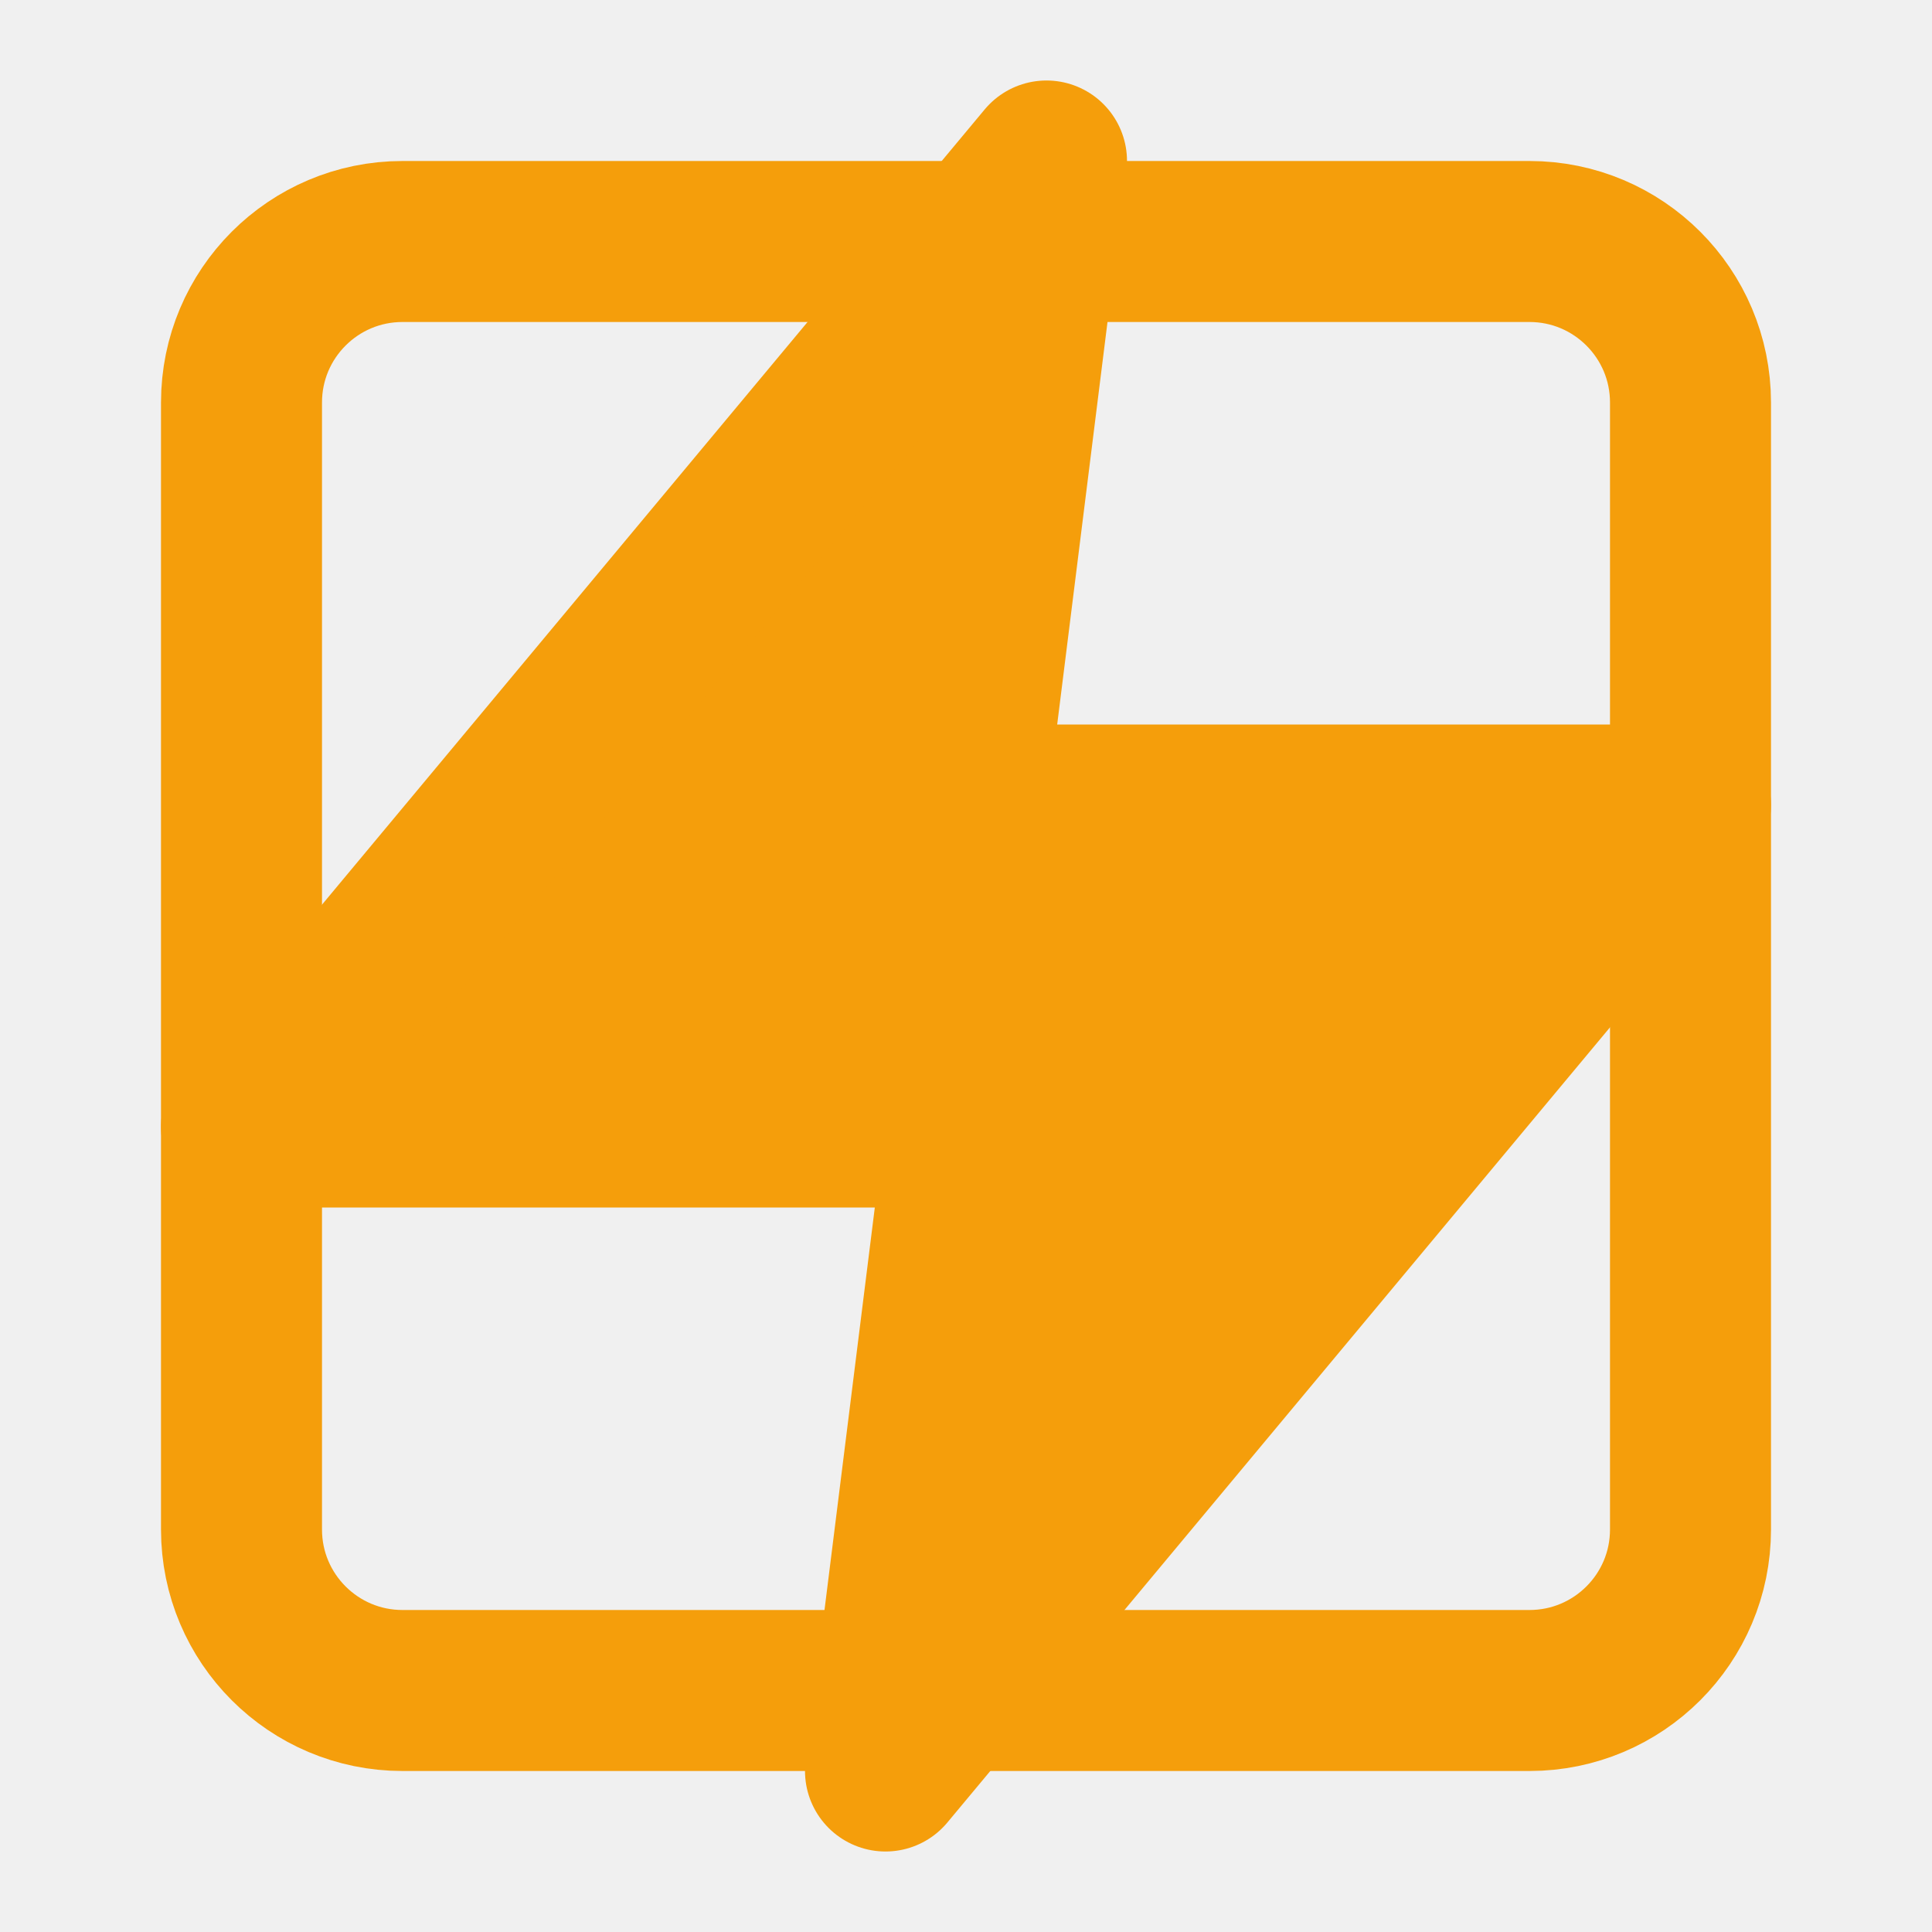
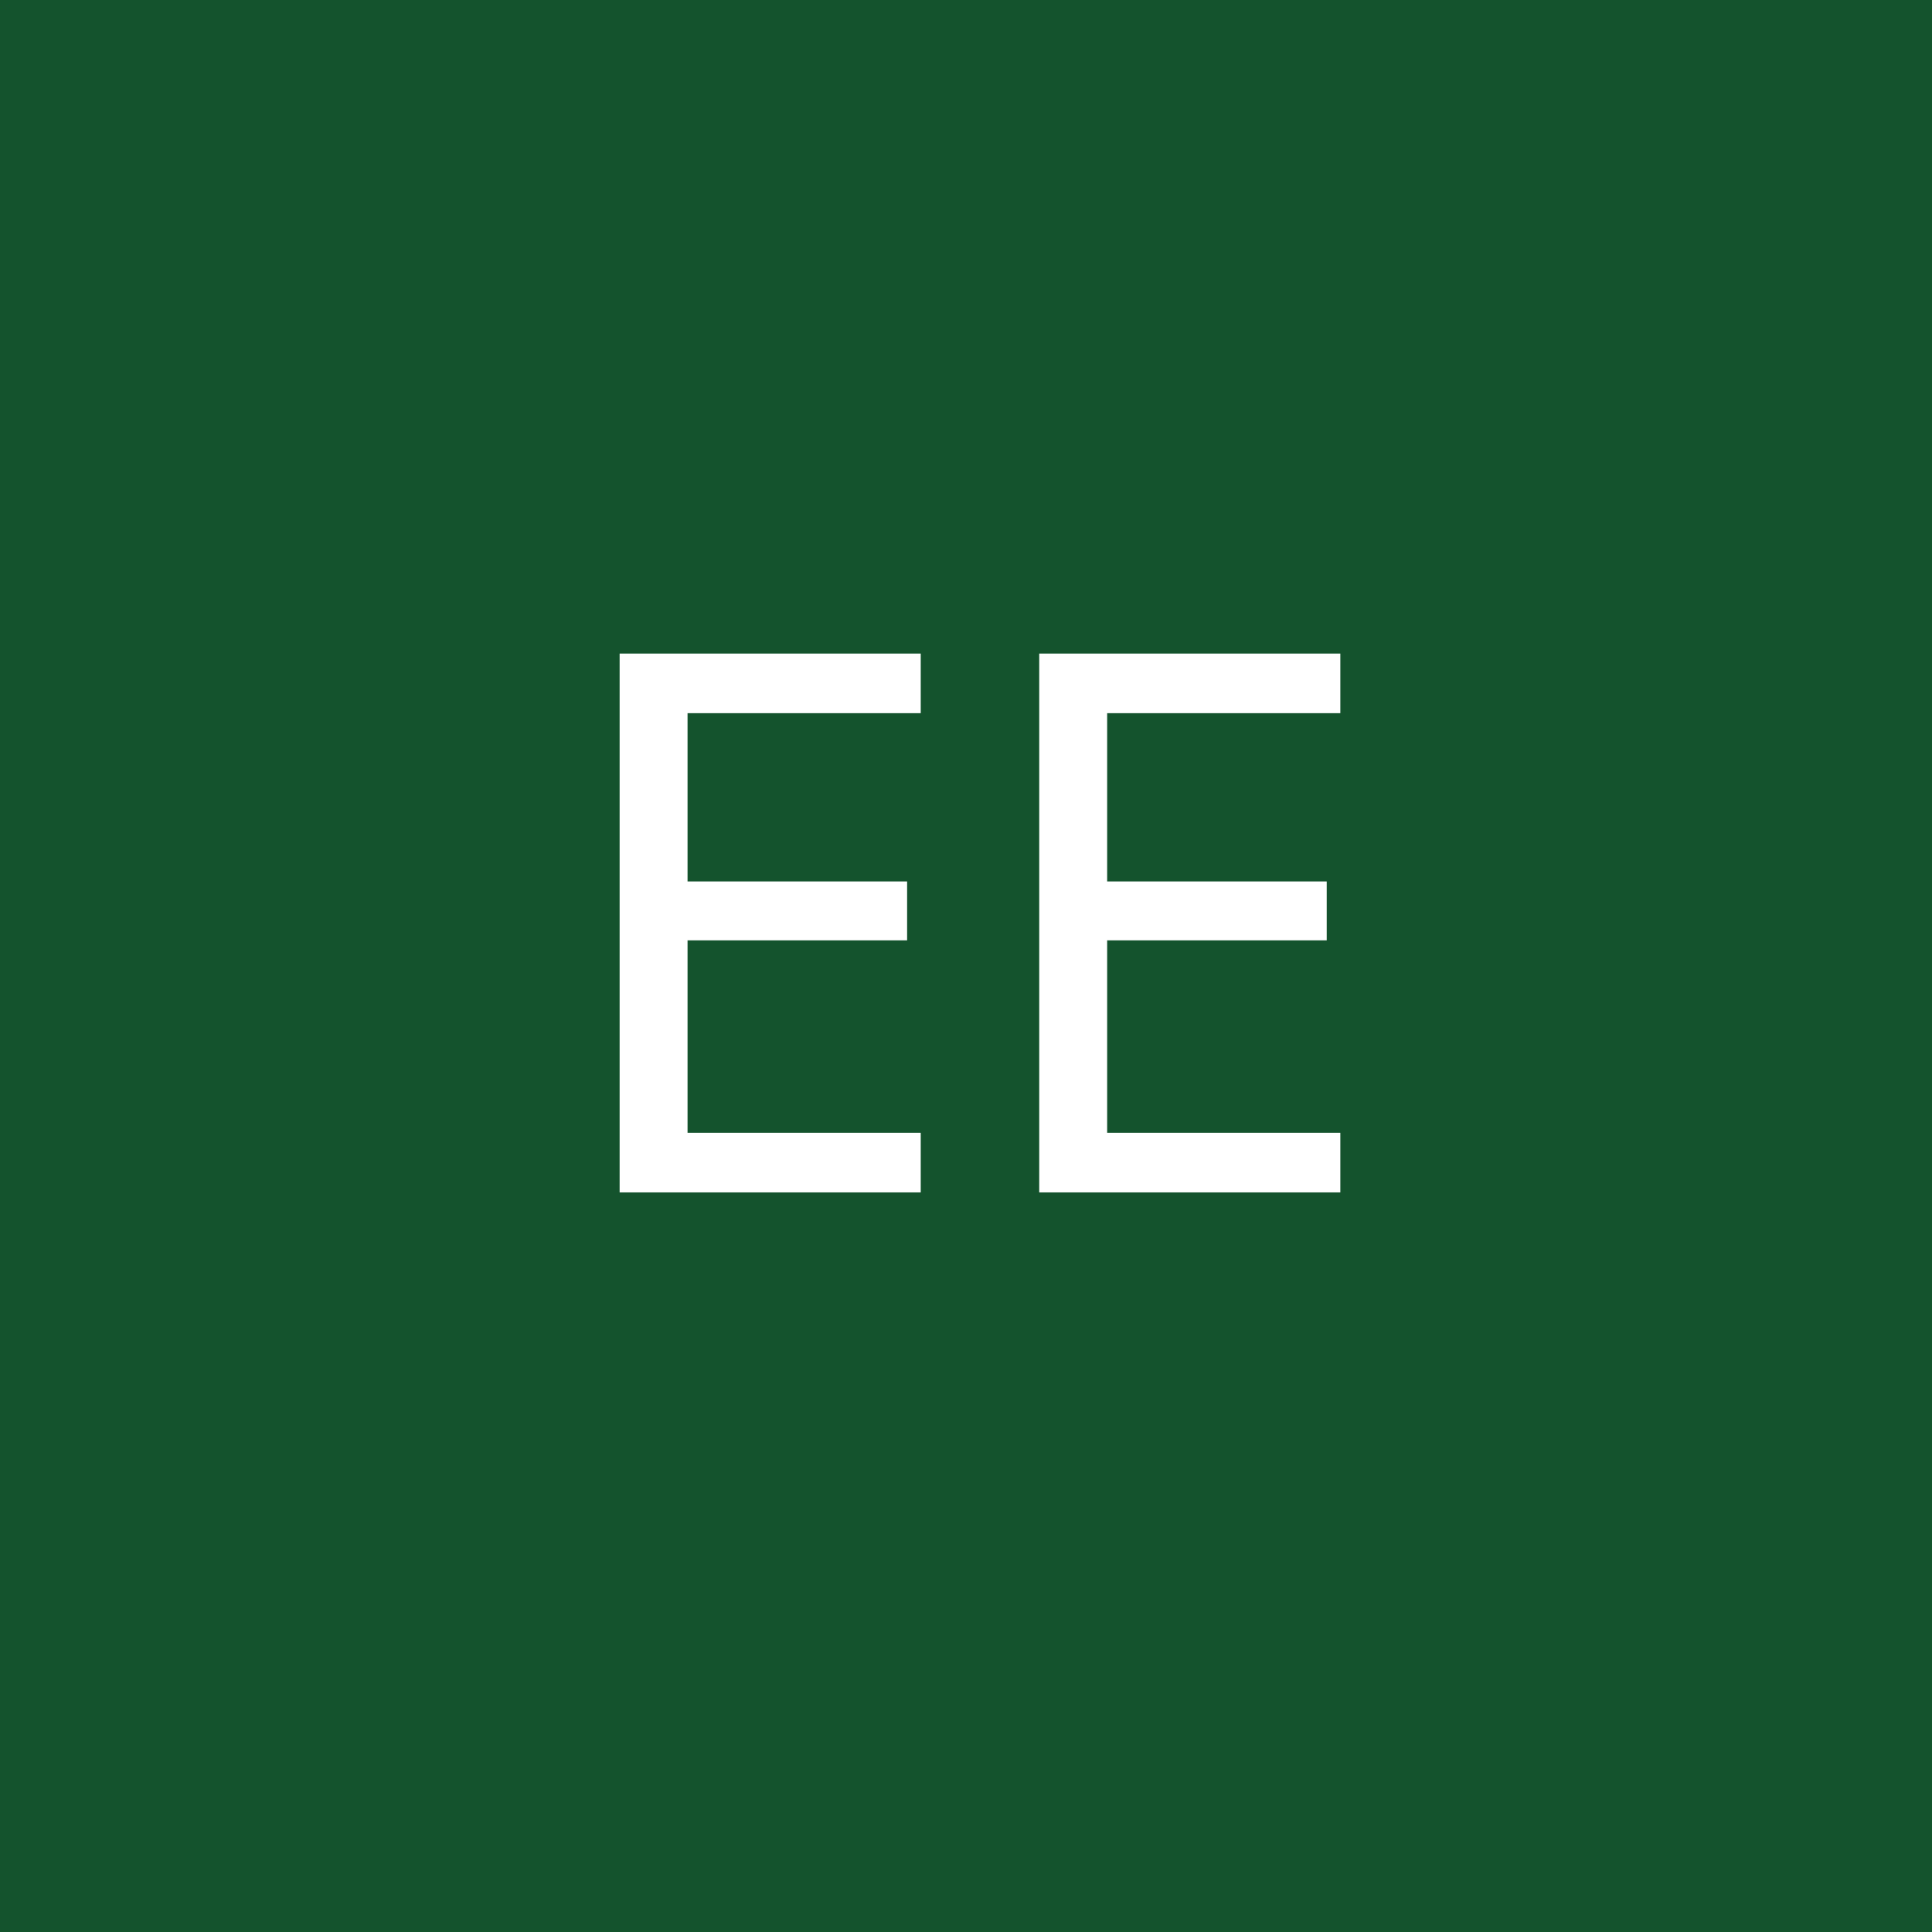
- <svg xmlns="http://www.w3.org/2000/svg" width="192" height="192" viewBox="0 0 24 24" fill="none" stroke="#f59e0b" stroke-width="2" stroke-linecap="round" stroke-linejoin="round">
-   <rect width="18" height="18" x="3" y="3" rx="2" />
-   <path d="M13 2L3 14h9l-1 8 10-12h-9l1-8z" fill="#f59e0b" />
+ <svg xmlns="http://www.w3.org/2000/svg" width="512" height="512" viewBox="0 0 512 512">
+   <rect width="512" height="512" fill="#14532d" />
+   <text x="50%" y="50%" font-size="200" fill="white" text-anchor="middle" dy=".3em" font-family="sans-serif">EE</text>
</svg>
